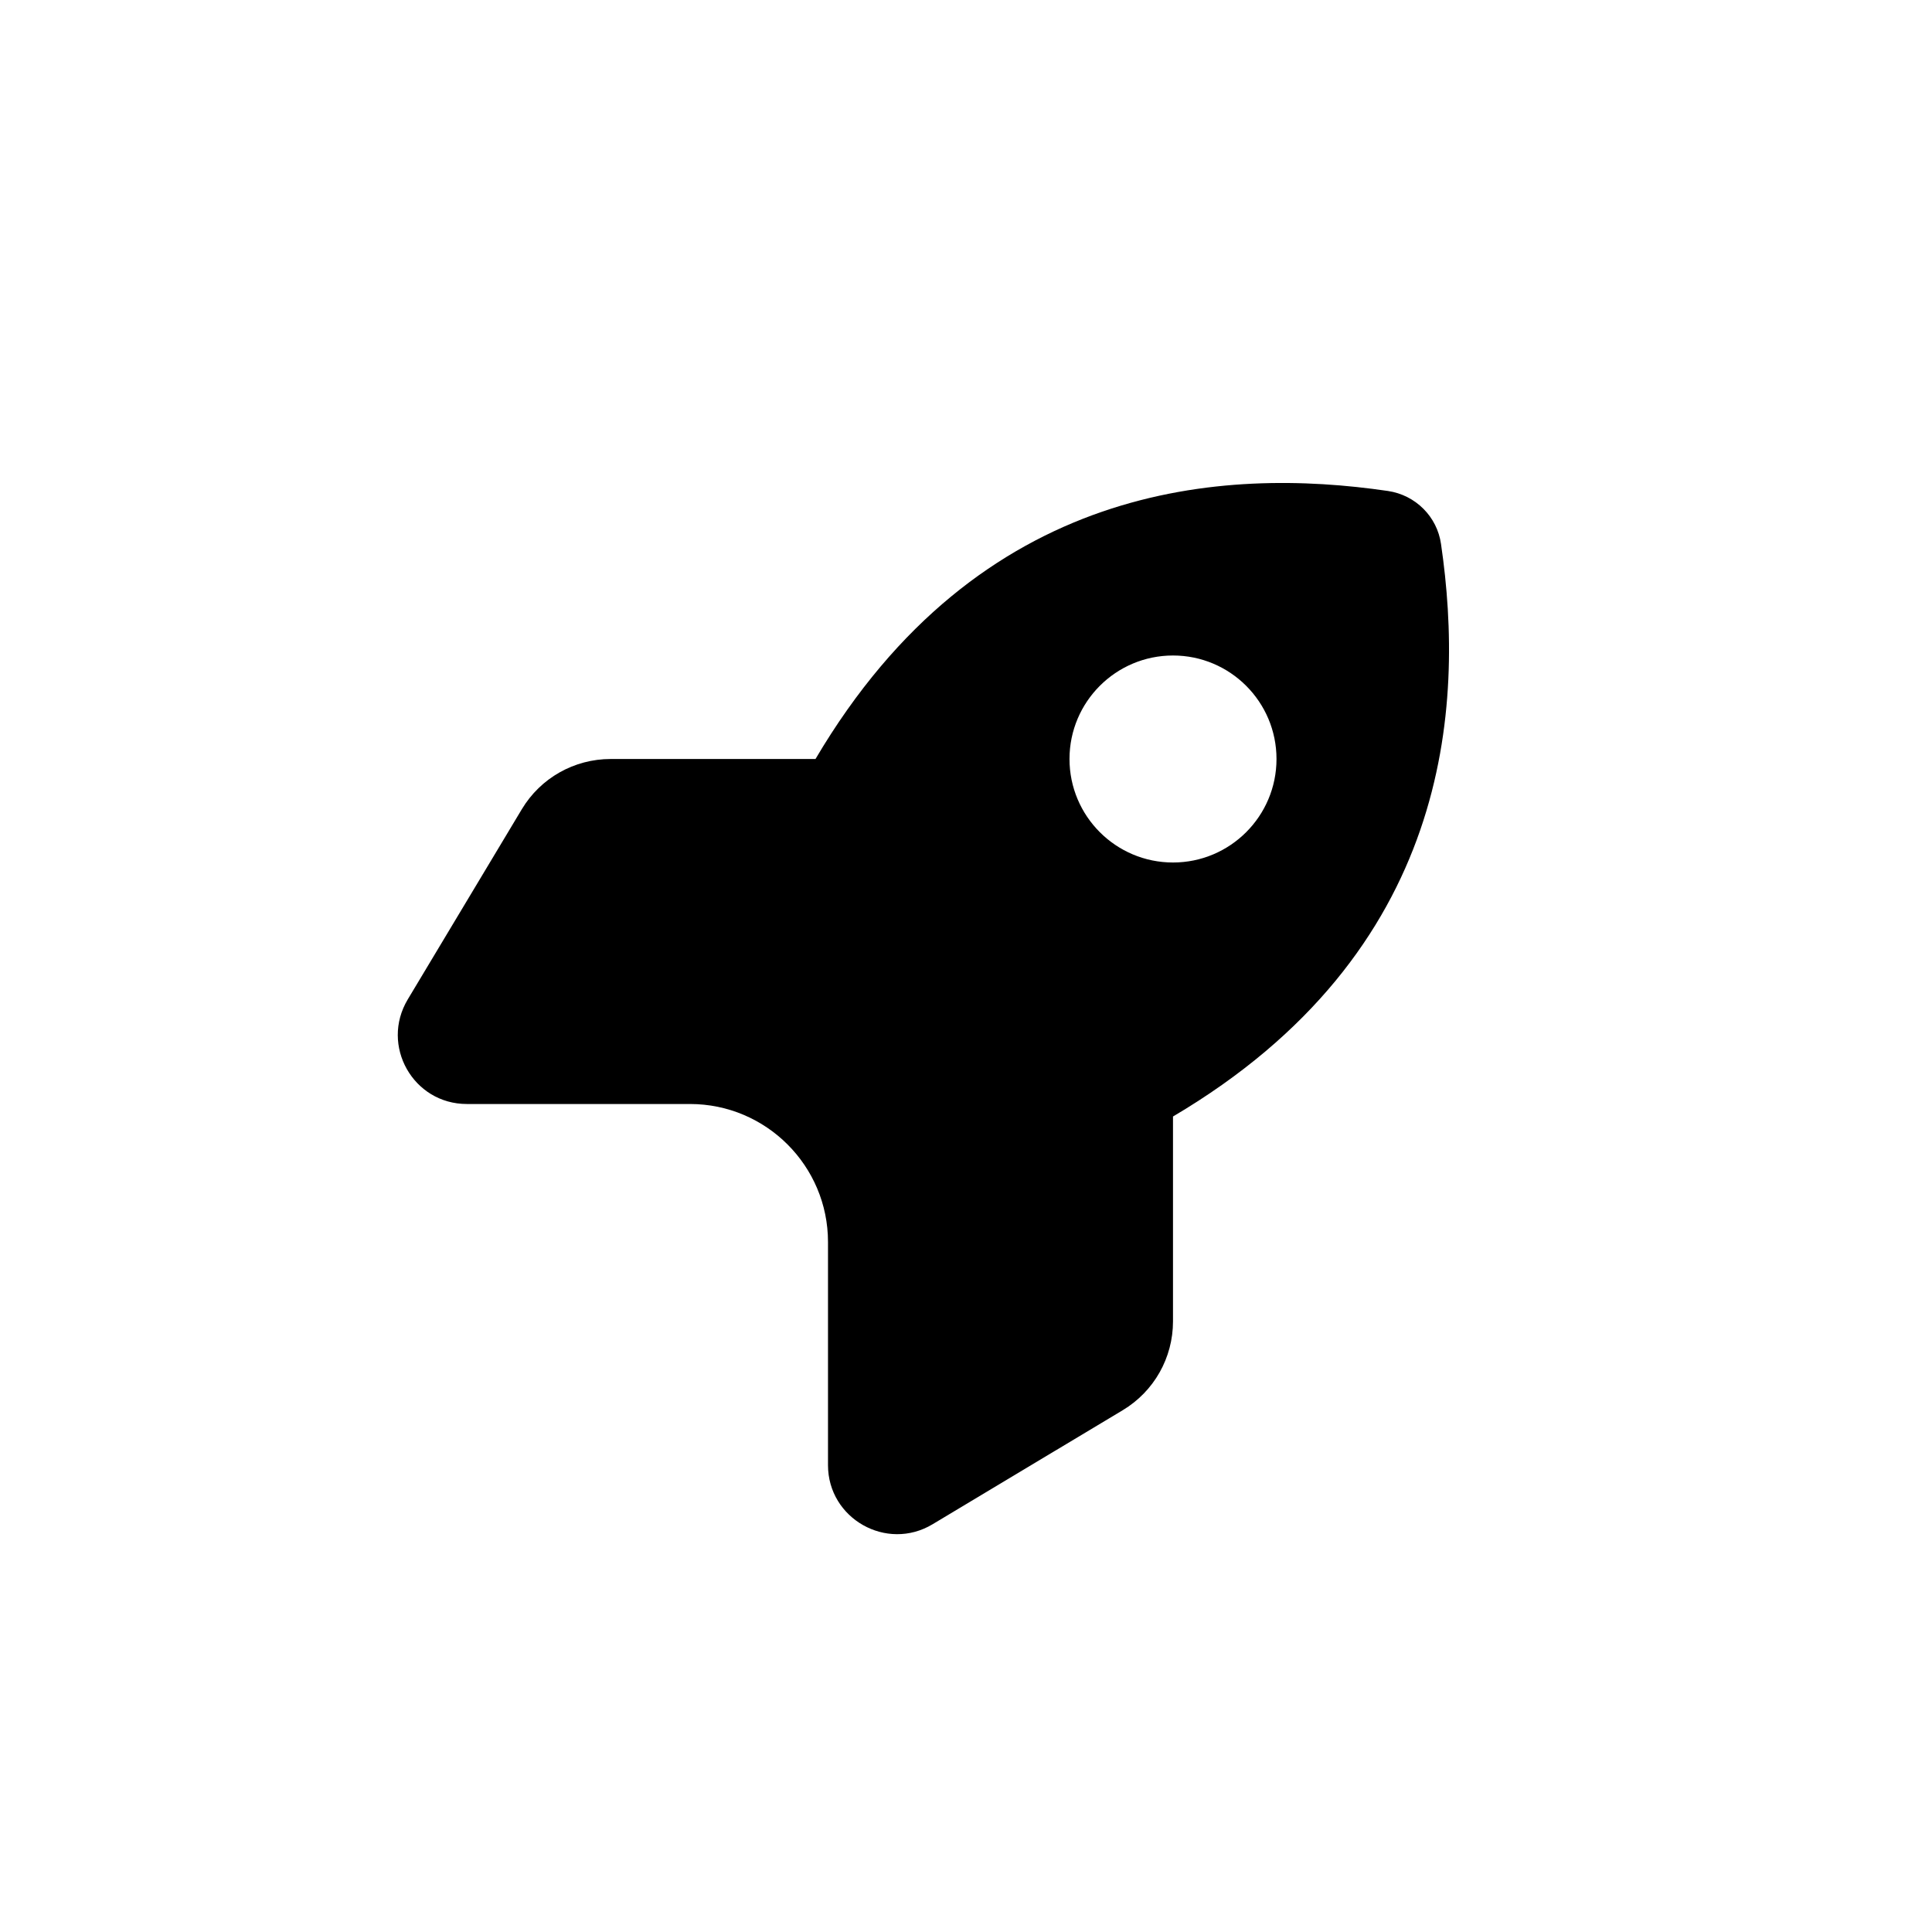
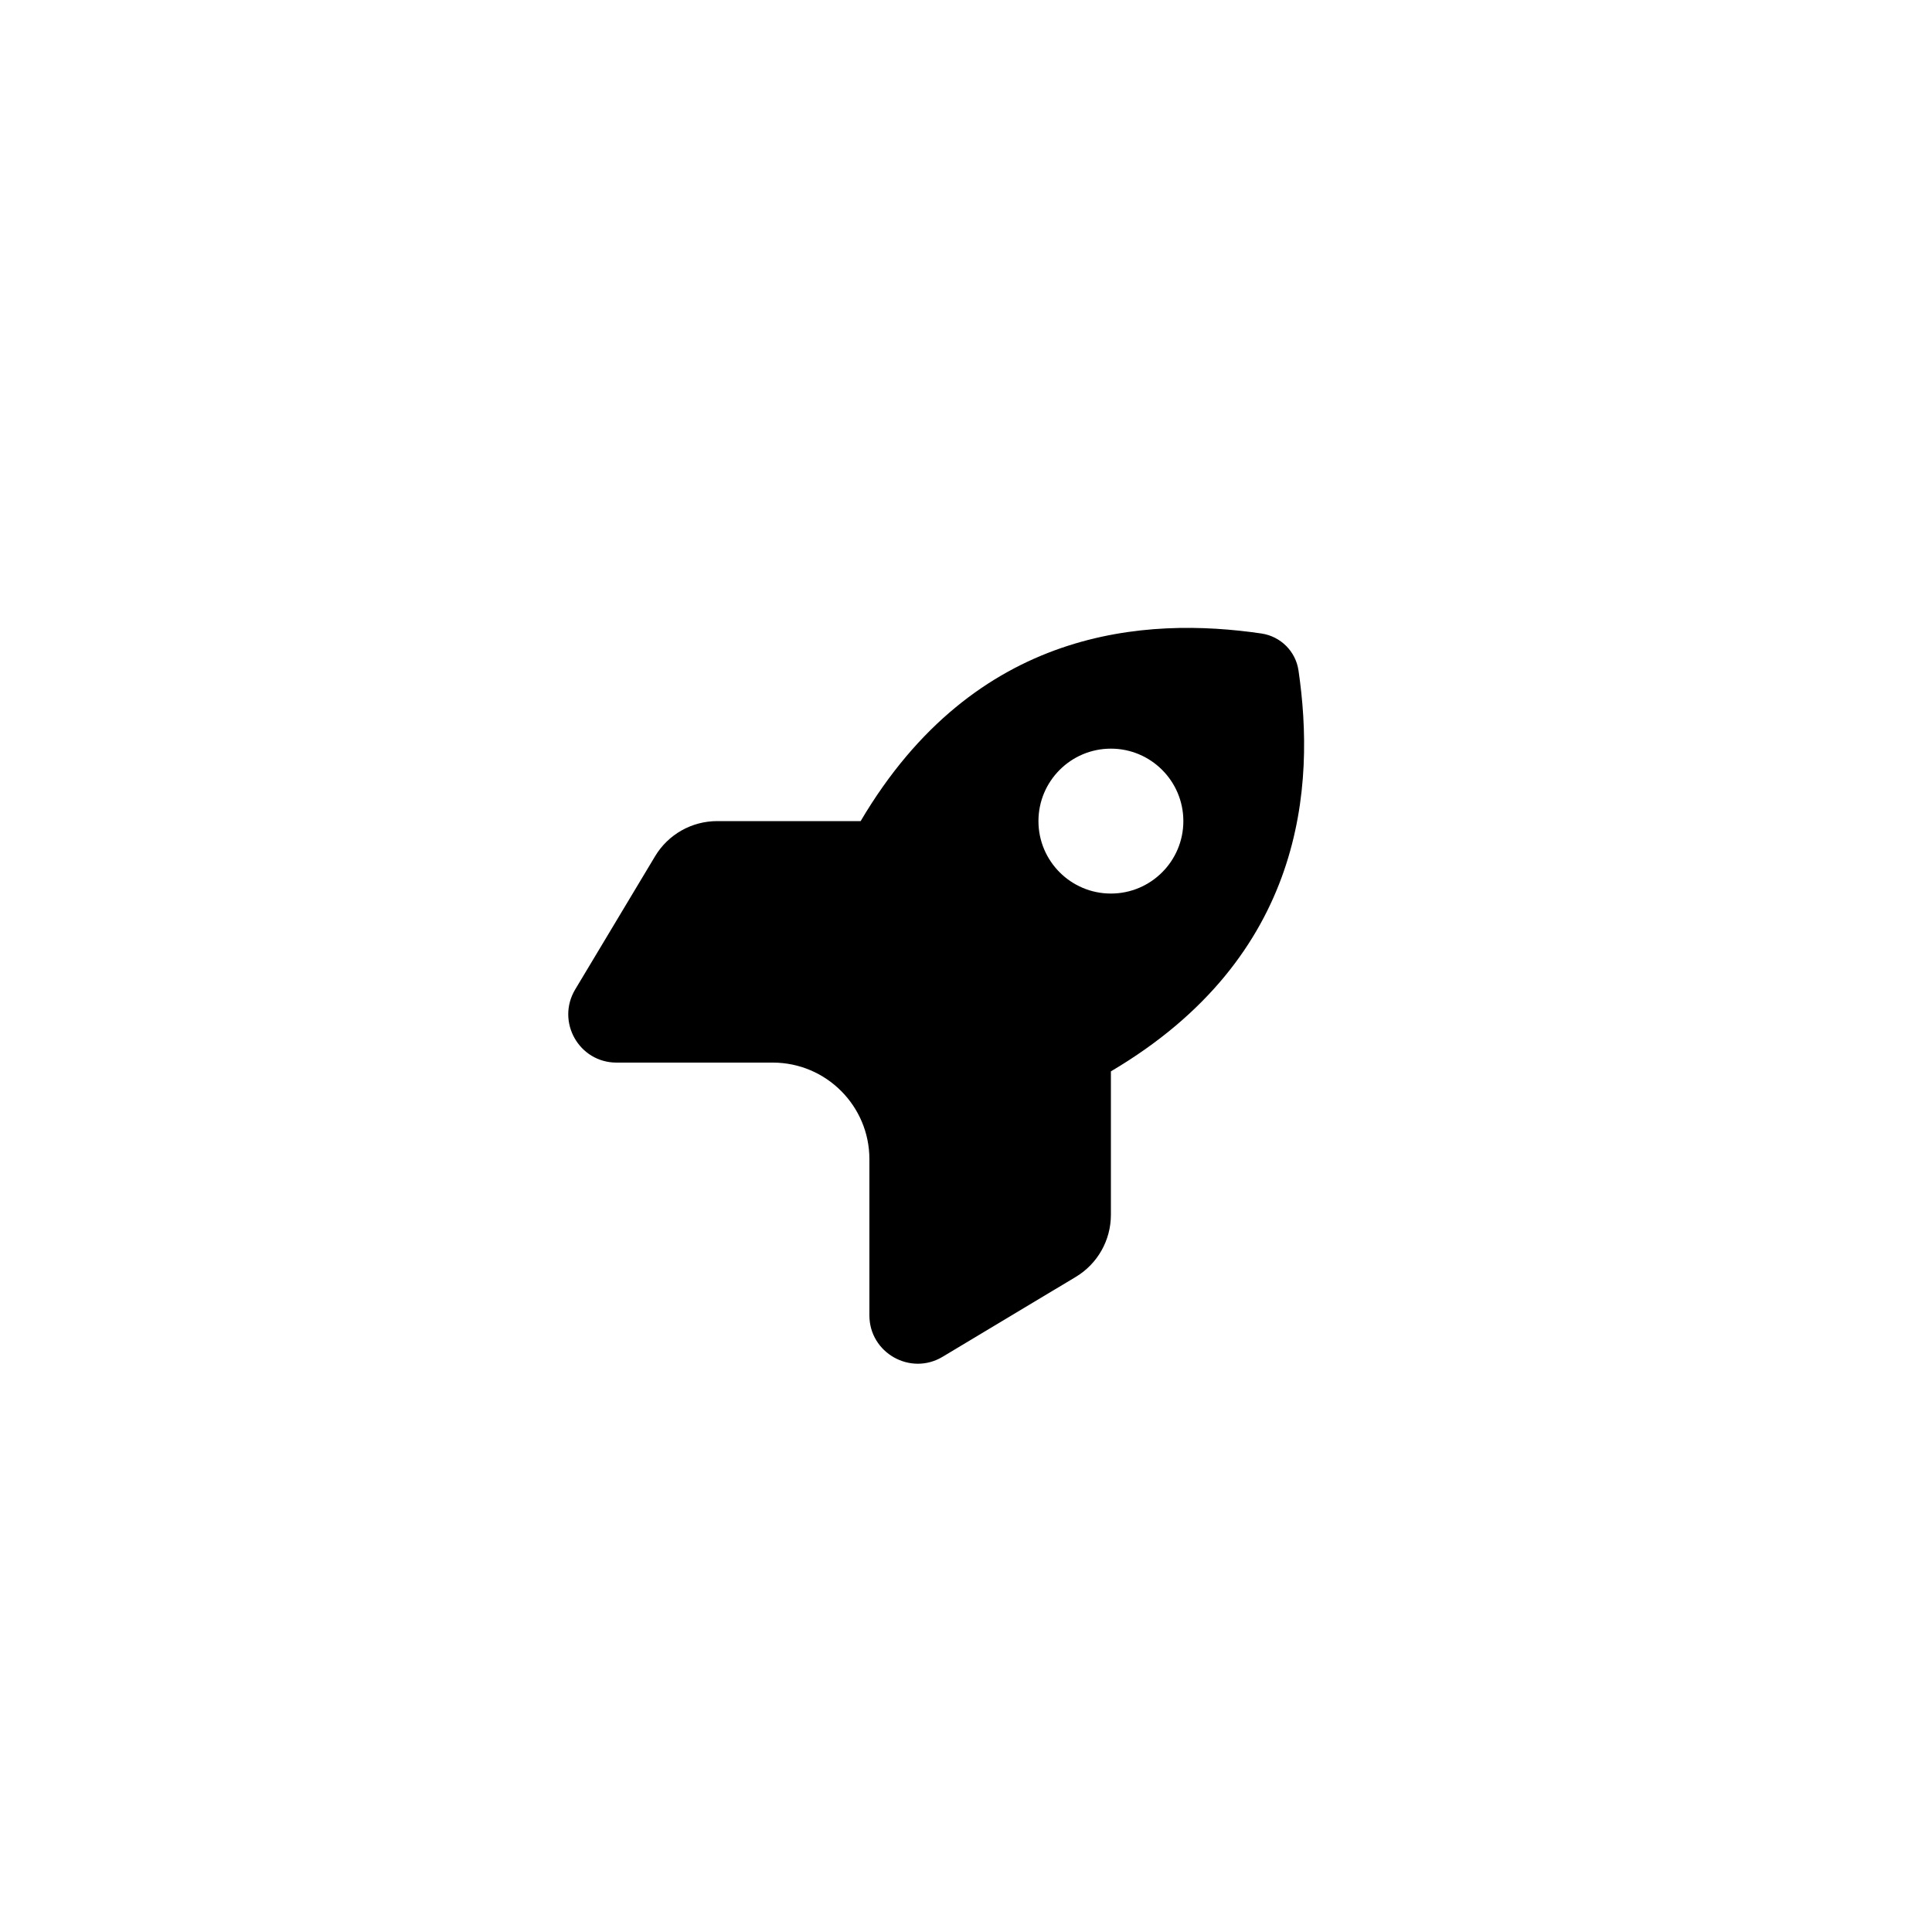
- <svg xmlns="http://www.w3.org/2000/svg" viewBox="-128 -128 896 896">
+ <svg xmlns="http://www.w3.org/2000/svg" viewBox="-320 -320 1280 1280">
  <path fill="currentColor" d="M192 384L88.5 384C63.6 384 48.3 356.9 61.1 335.5L114 247.3C122.7 232.8 138.3 224 155.2 224L250.2 224C326.3 95.1 439.8 88.6 515.7 99.7C528.5 101.6 538.5 111.6 540.3 124.3C551.4 200.2 544.9 313.7 416 389.8L416 484.8C416 501.7 407.2 517.3 392.7 526L304.5 578.9C283.2 591.7 256 576.3 256 551.5L256 448C256 412.7 227.3 384 192 384L191.9 384zM464 224C464 197.5 442.5 176 416 176C389.5 176 368 197.5 368 224C368 250.5 389.5 272 416 272C442.5 272 464 250.5 464 224z" />
</svg>
